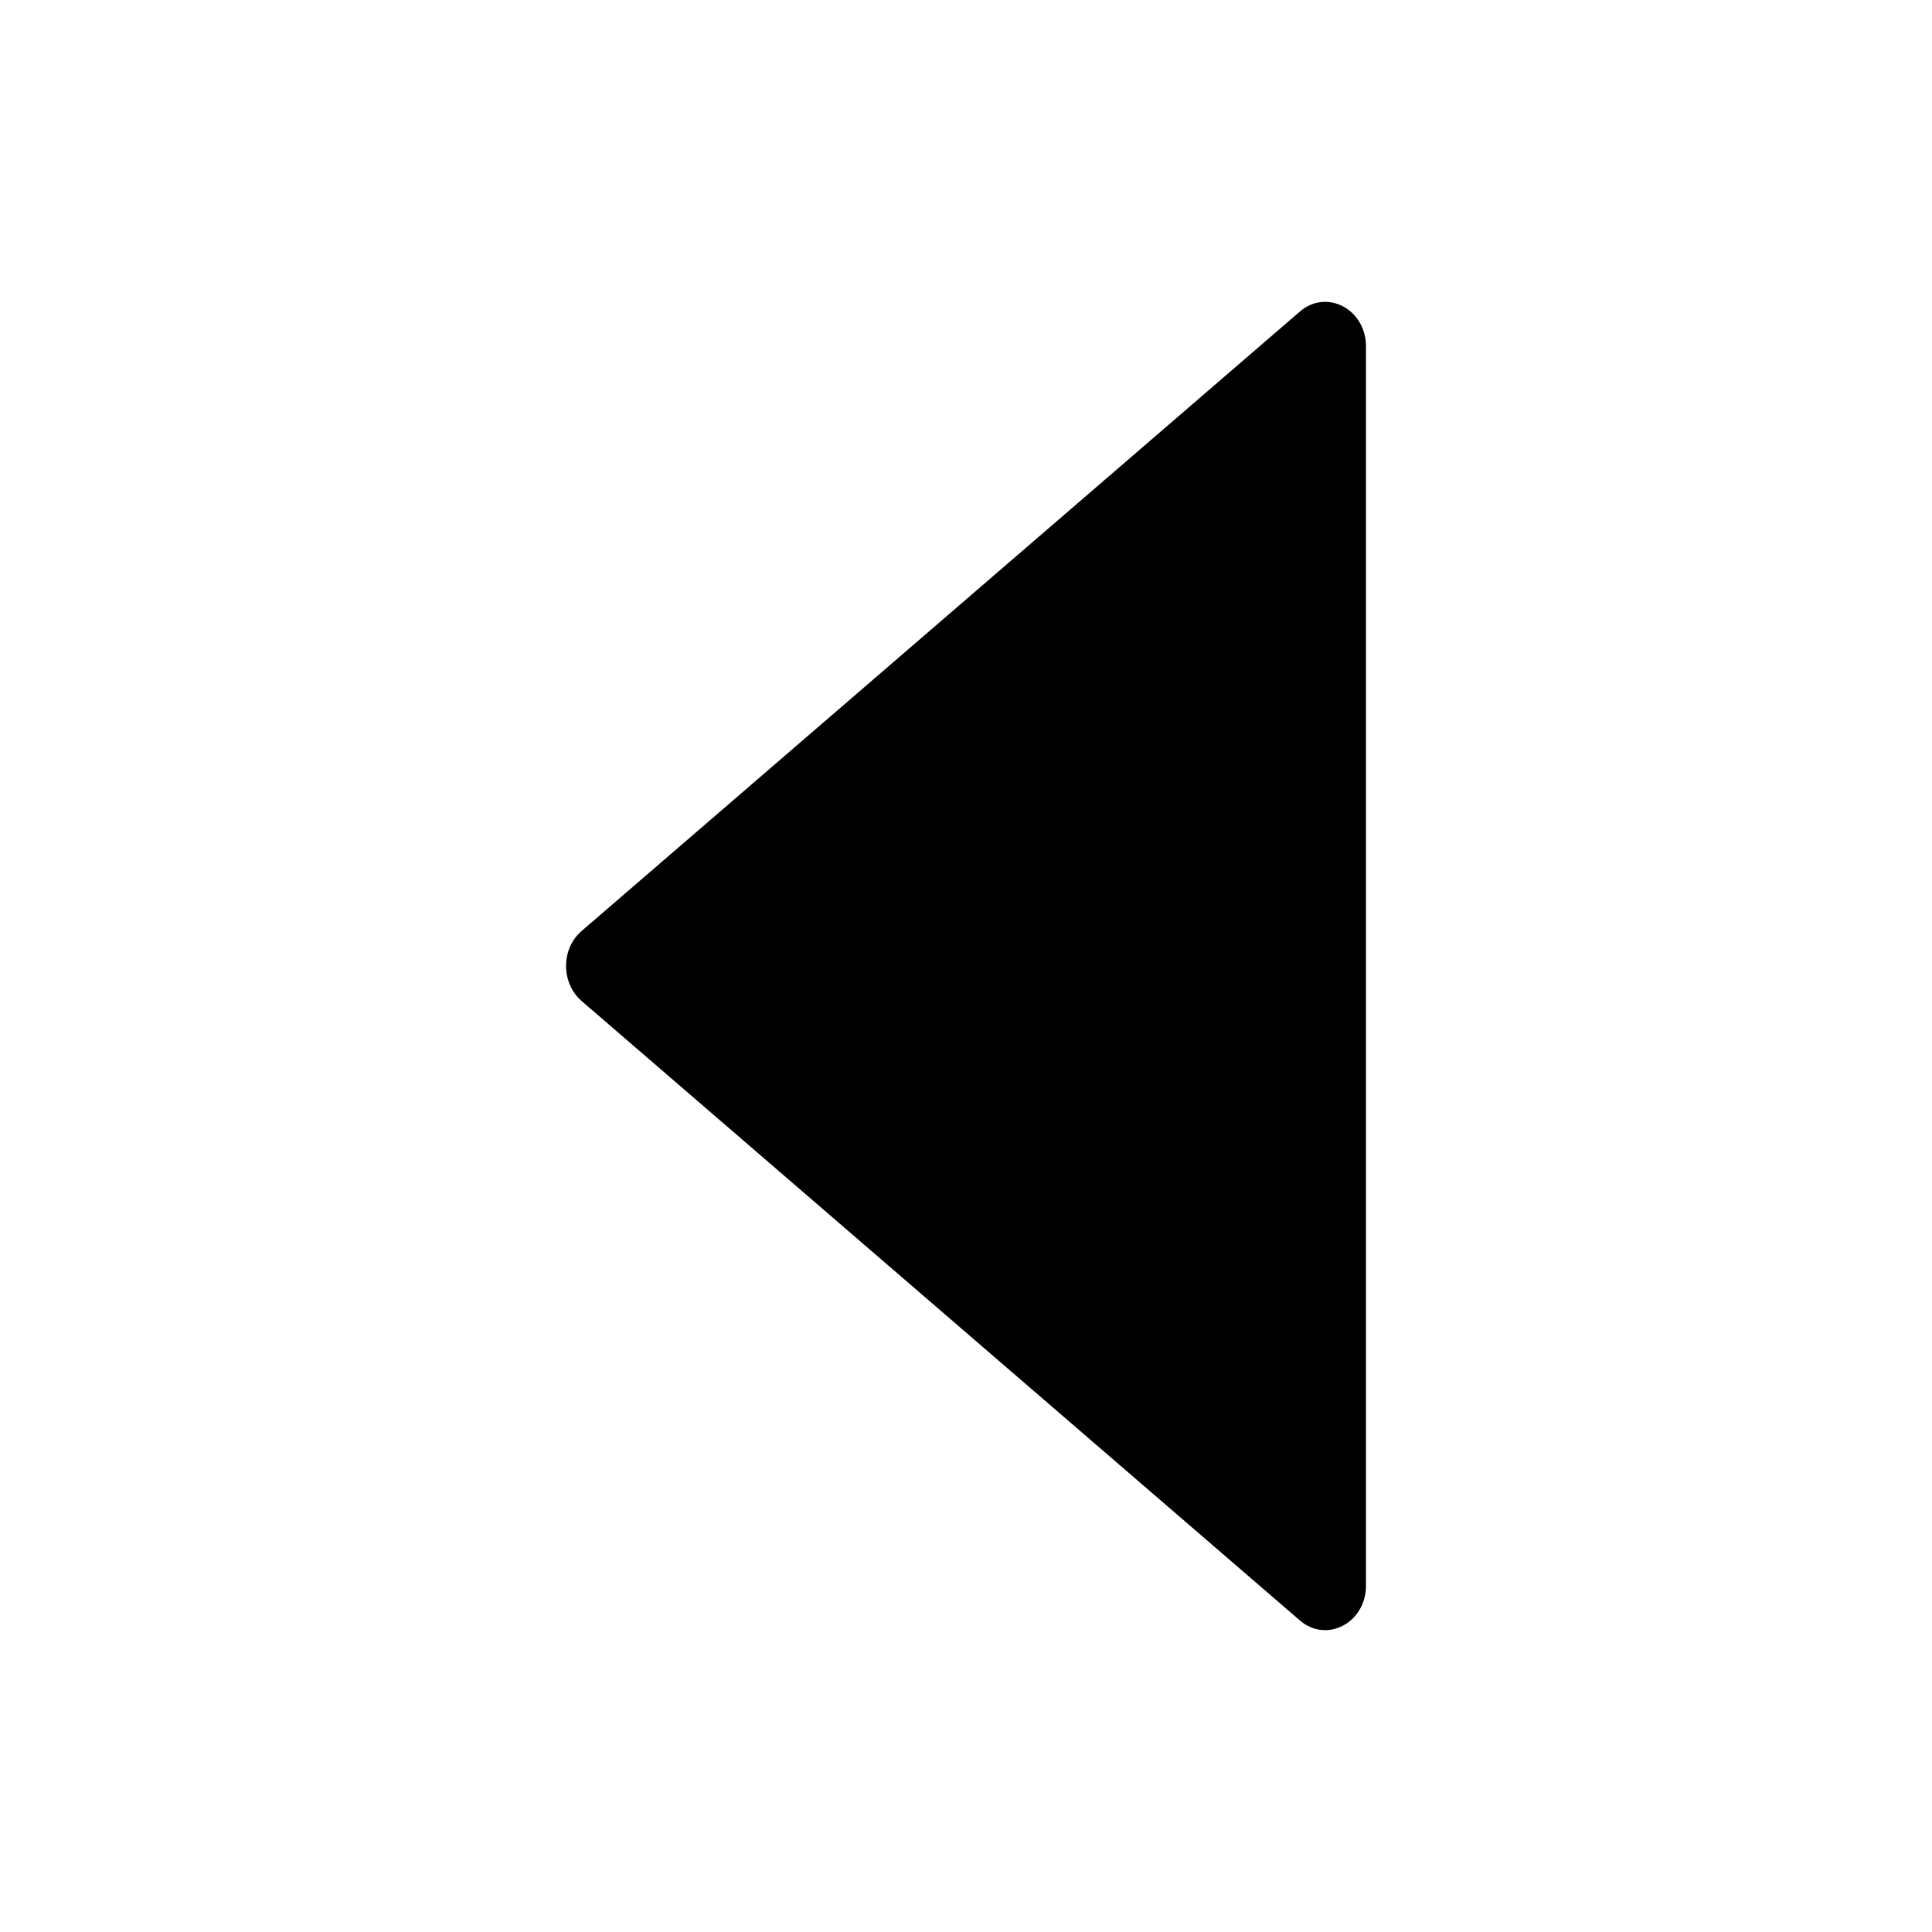
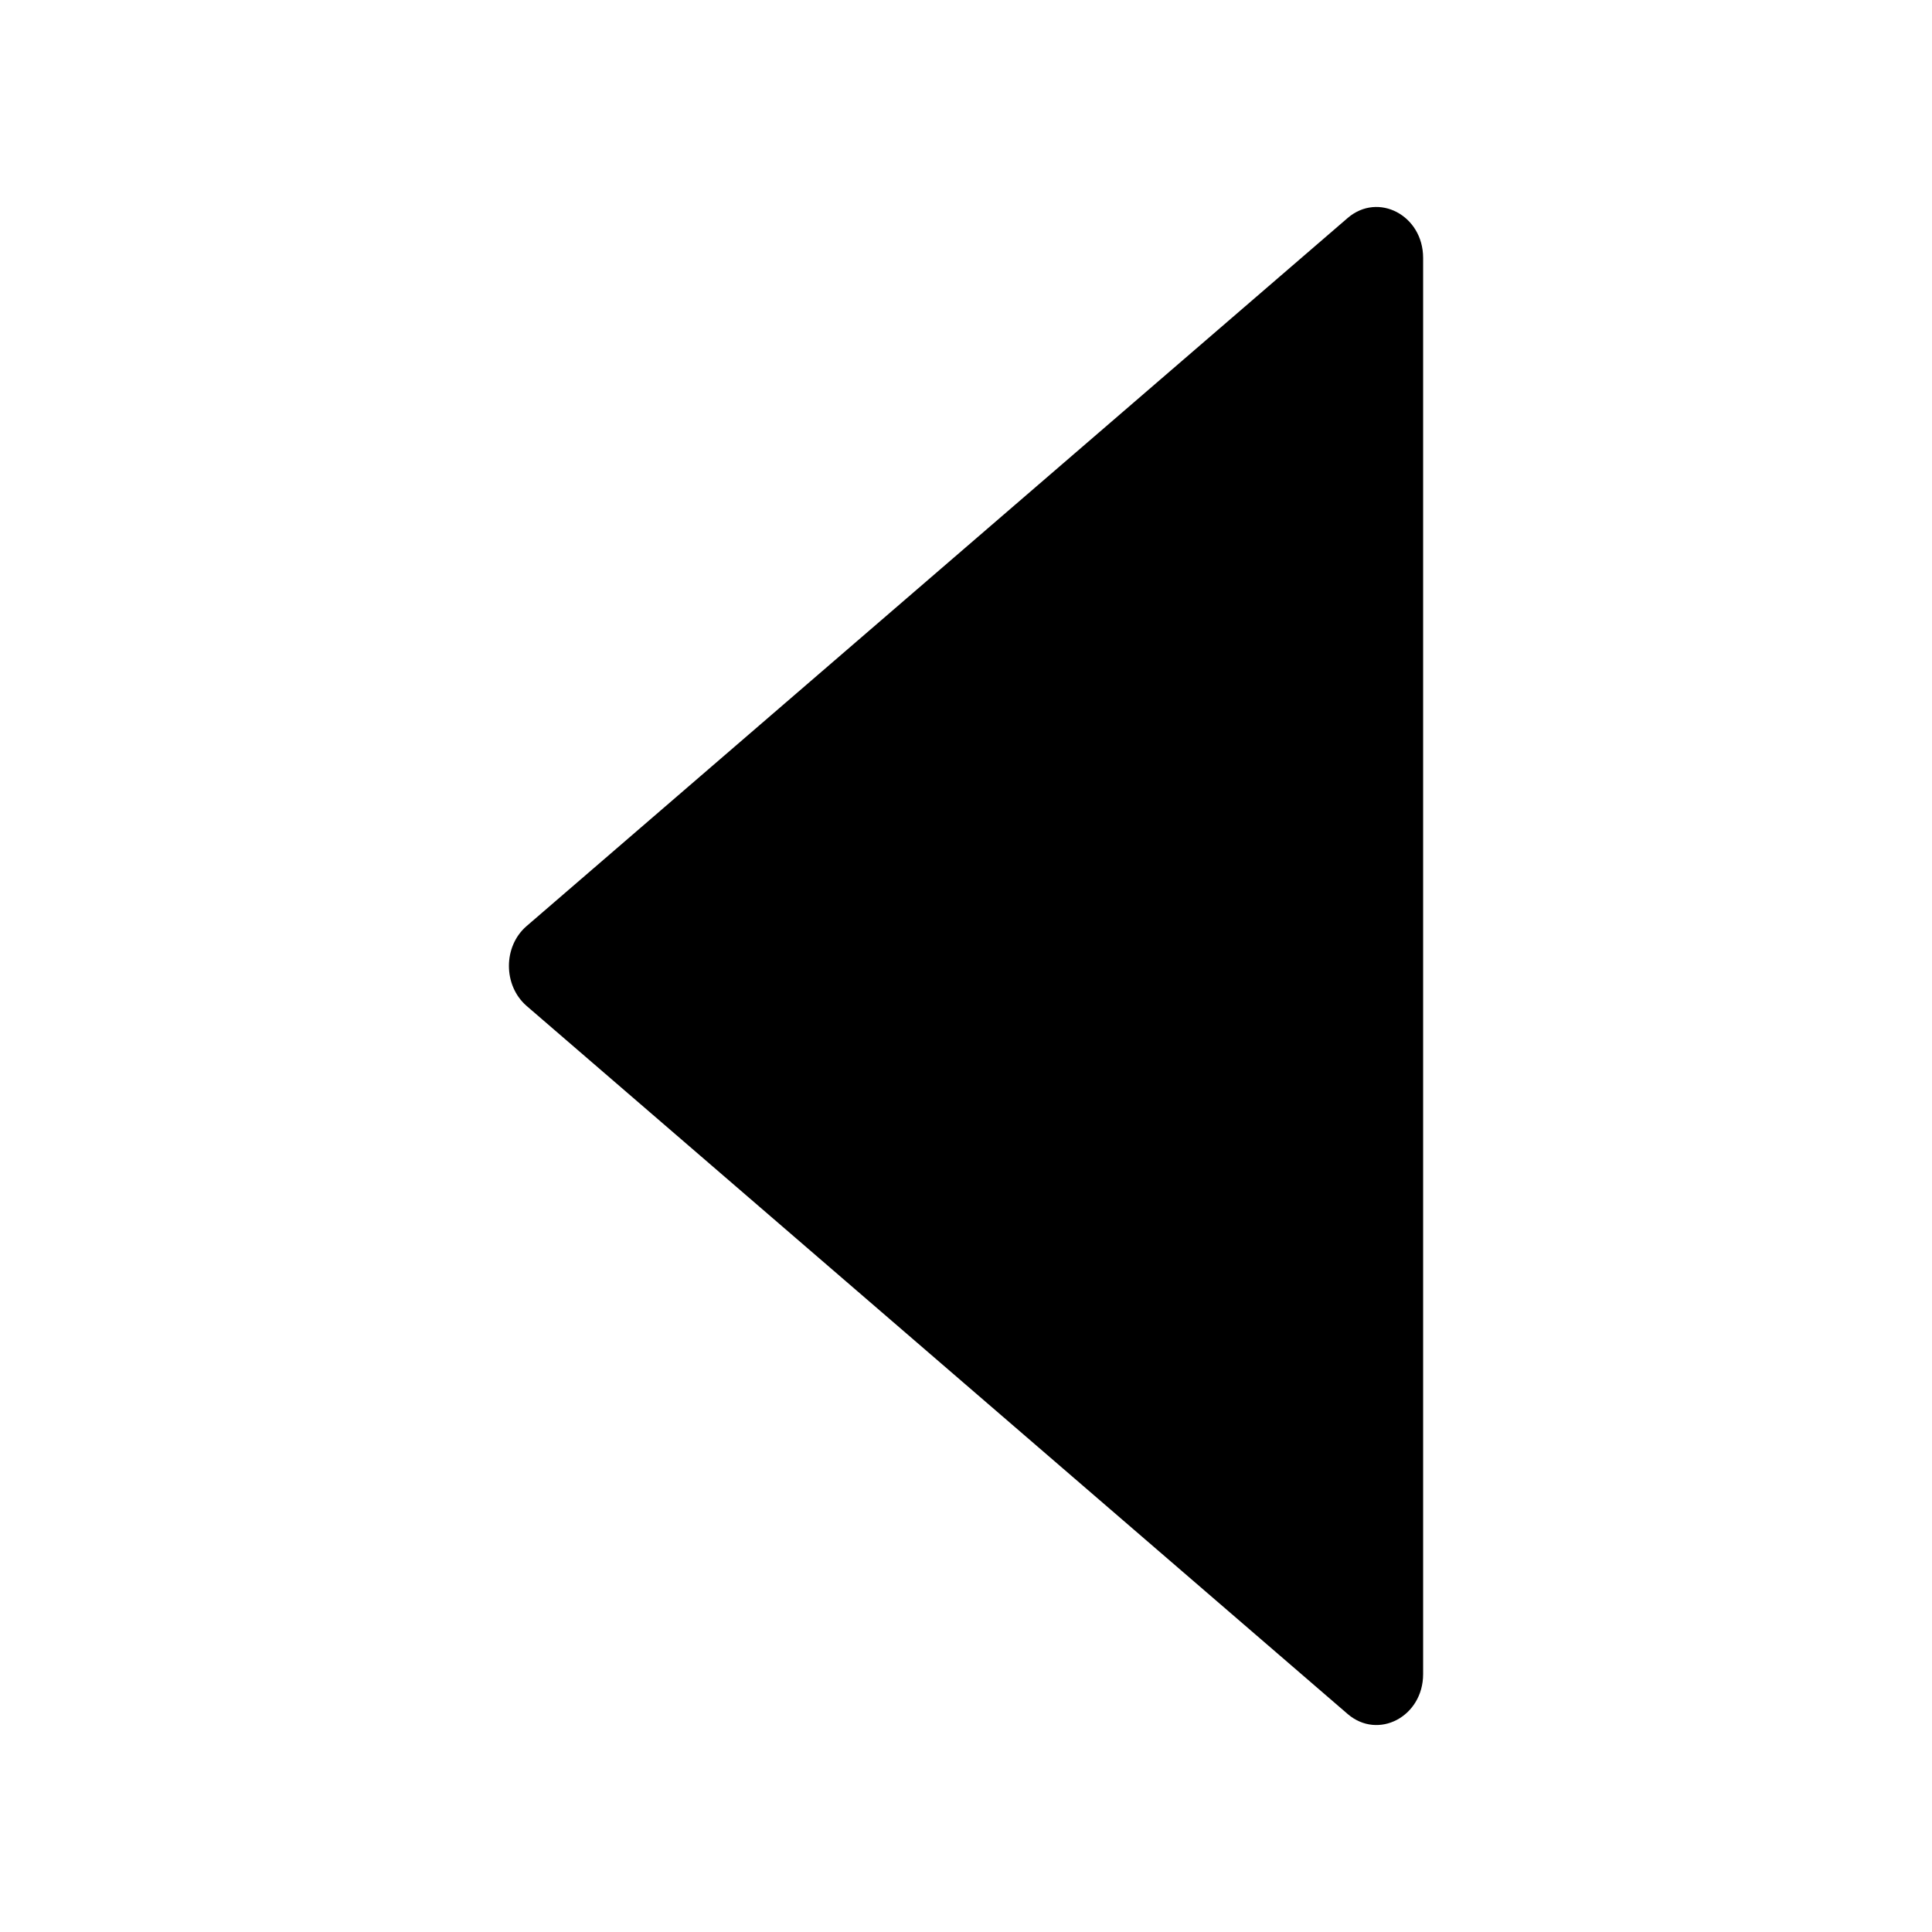
- <svg xmlns="http://www.w3.org/2000/svg" viewBox="0 0 1024 1024" focusable="false">
+ <svg xmlns="http://www.w3.org/2000/svg" viewBox="64 64 896 896" focusable="false">
  <path d="M689 165.1L308.2 493.5c-10.9 9.4-10.9 27.5 0 37L689 858.9c14.2 12.2 35 1.2 35-18.5V183.6c0-19.7-20.8-30.7-35-18.5z" />
</svg>
